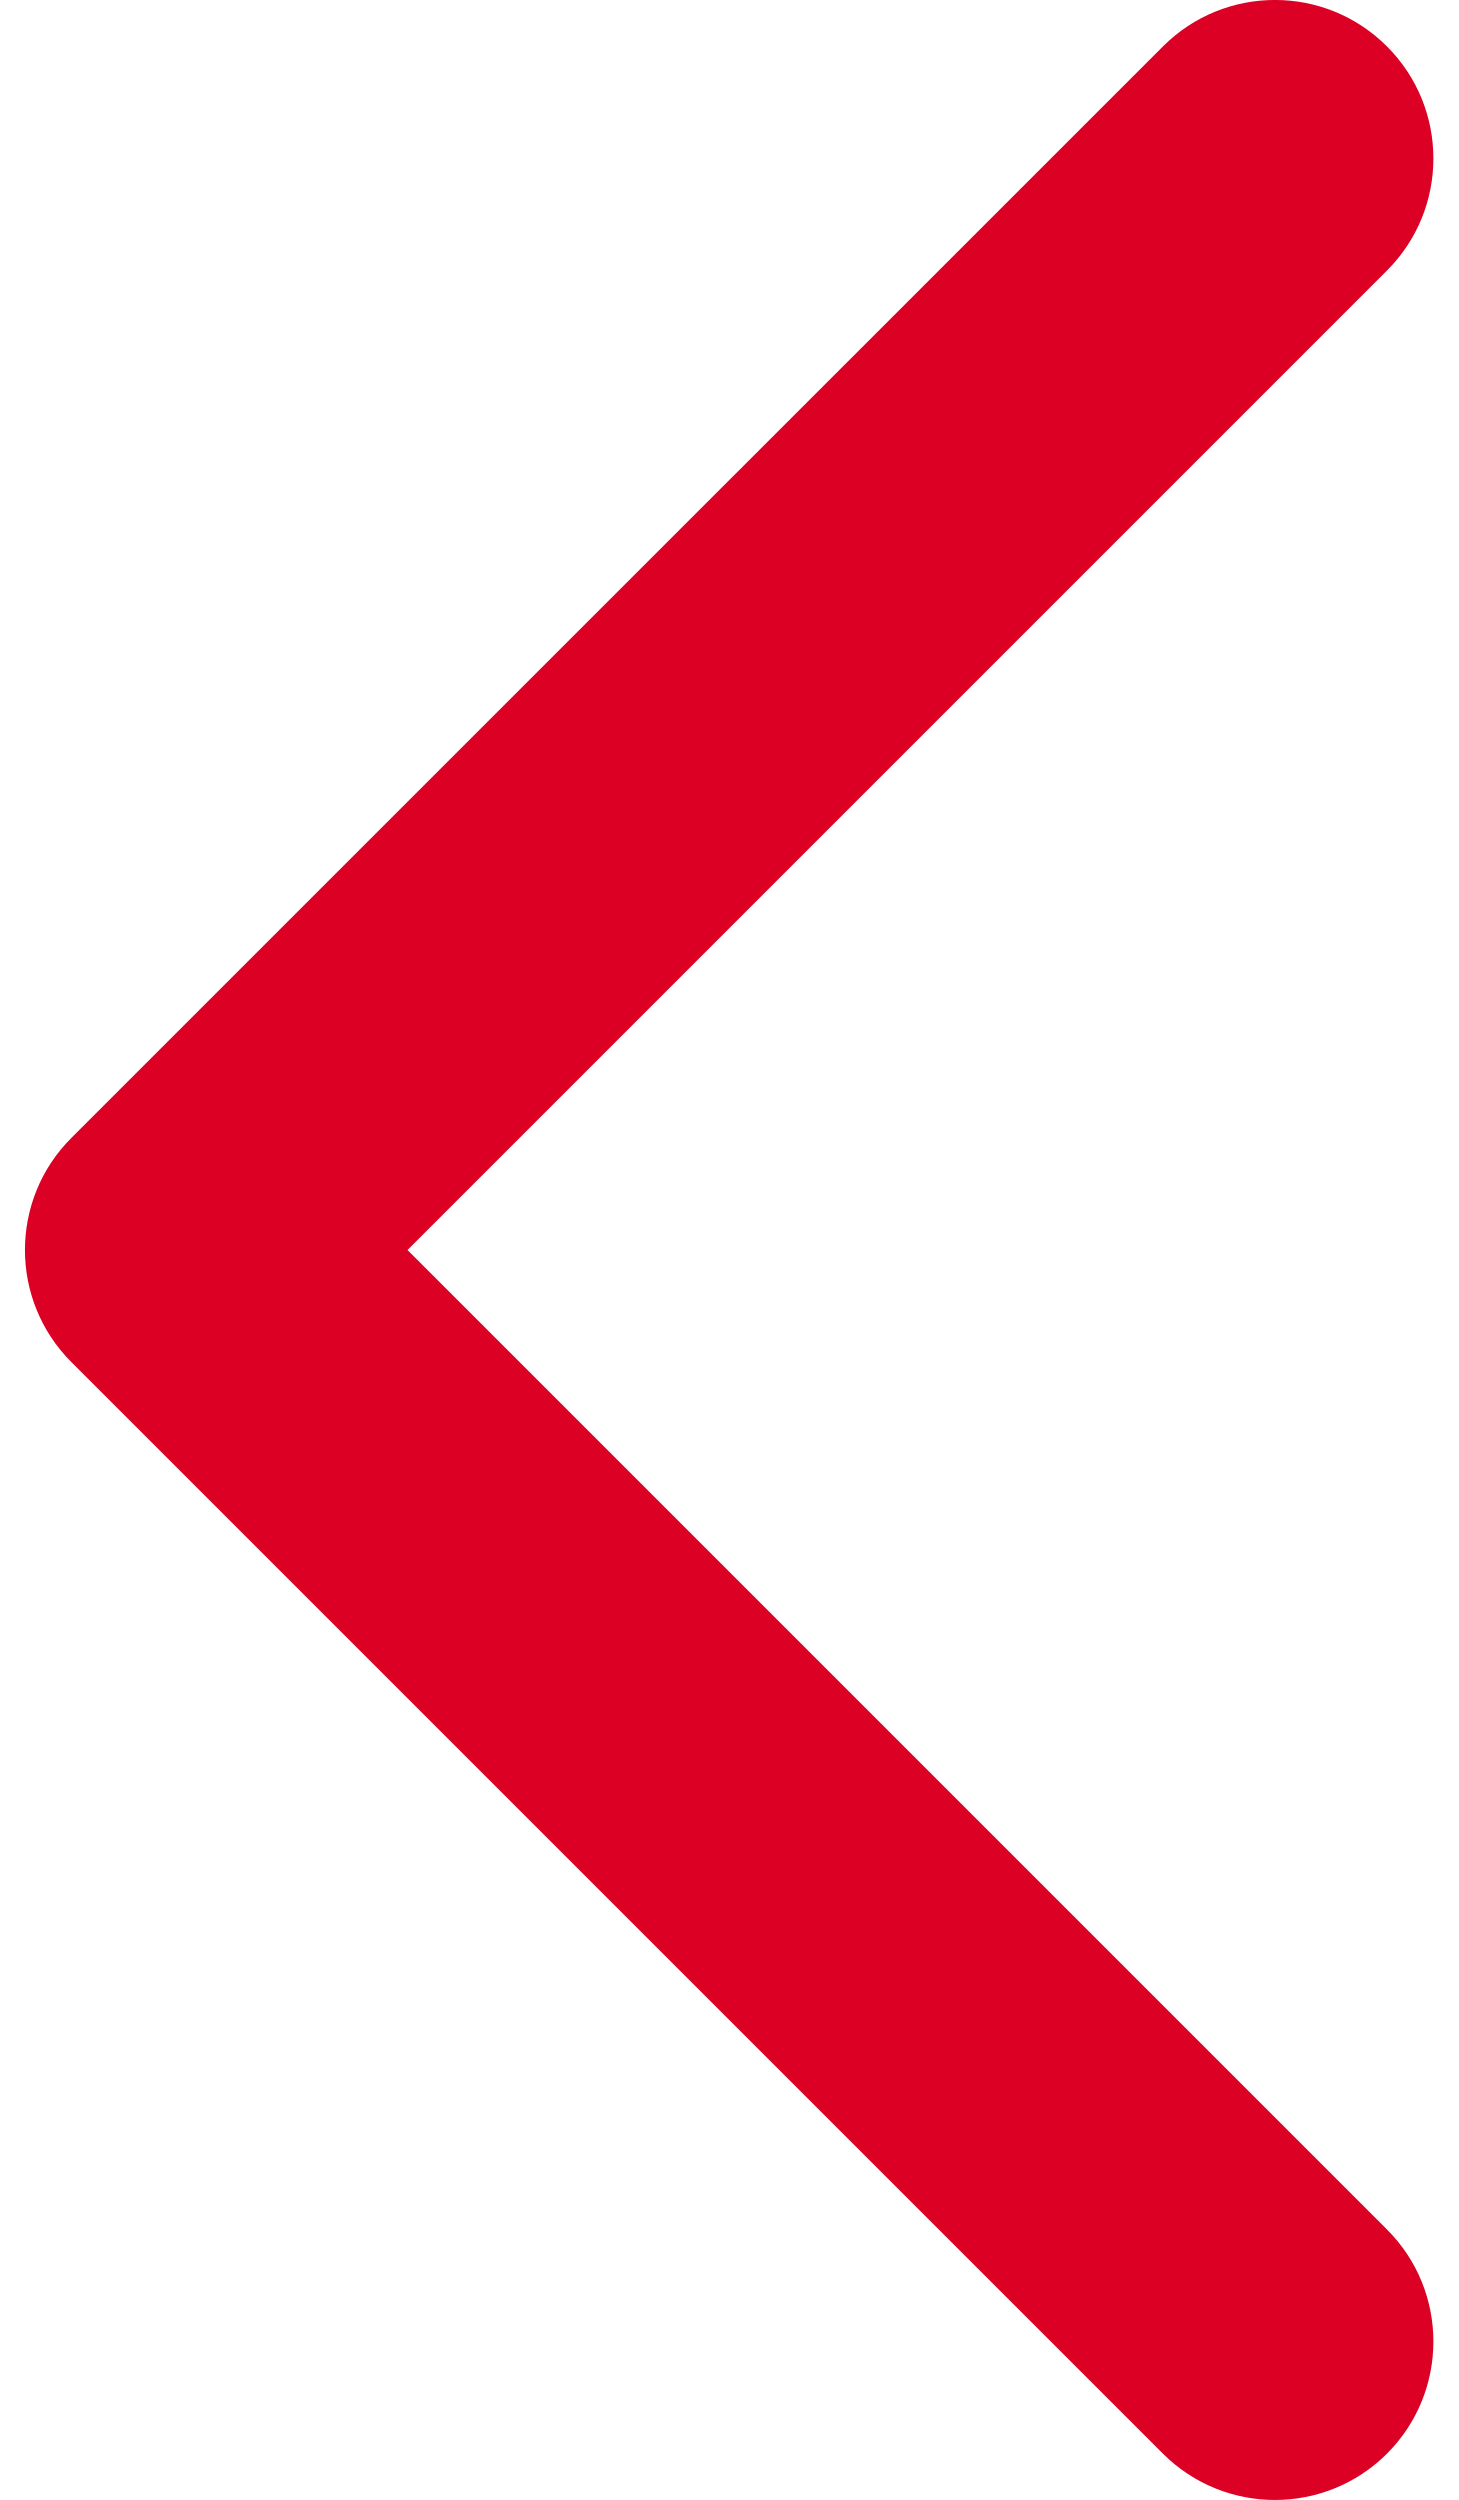
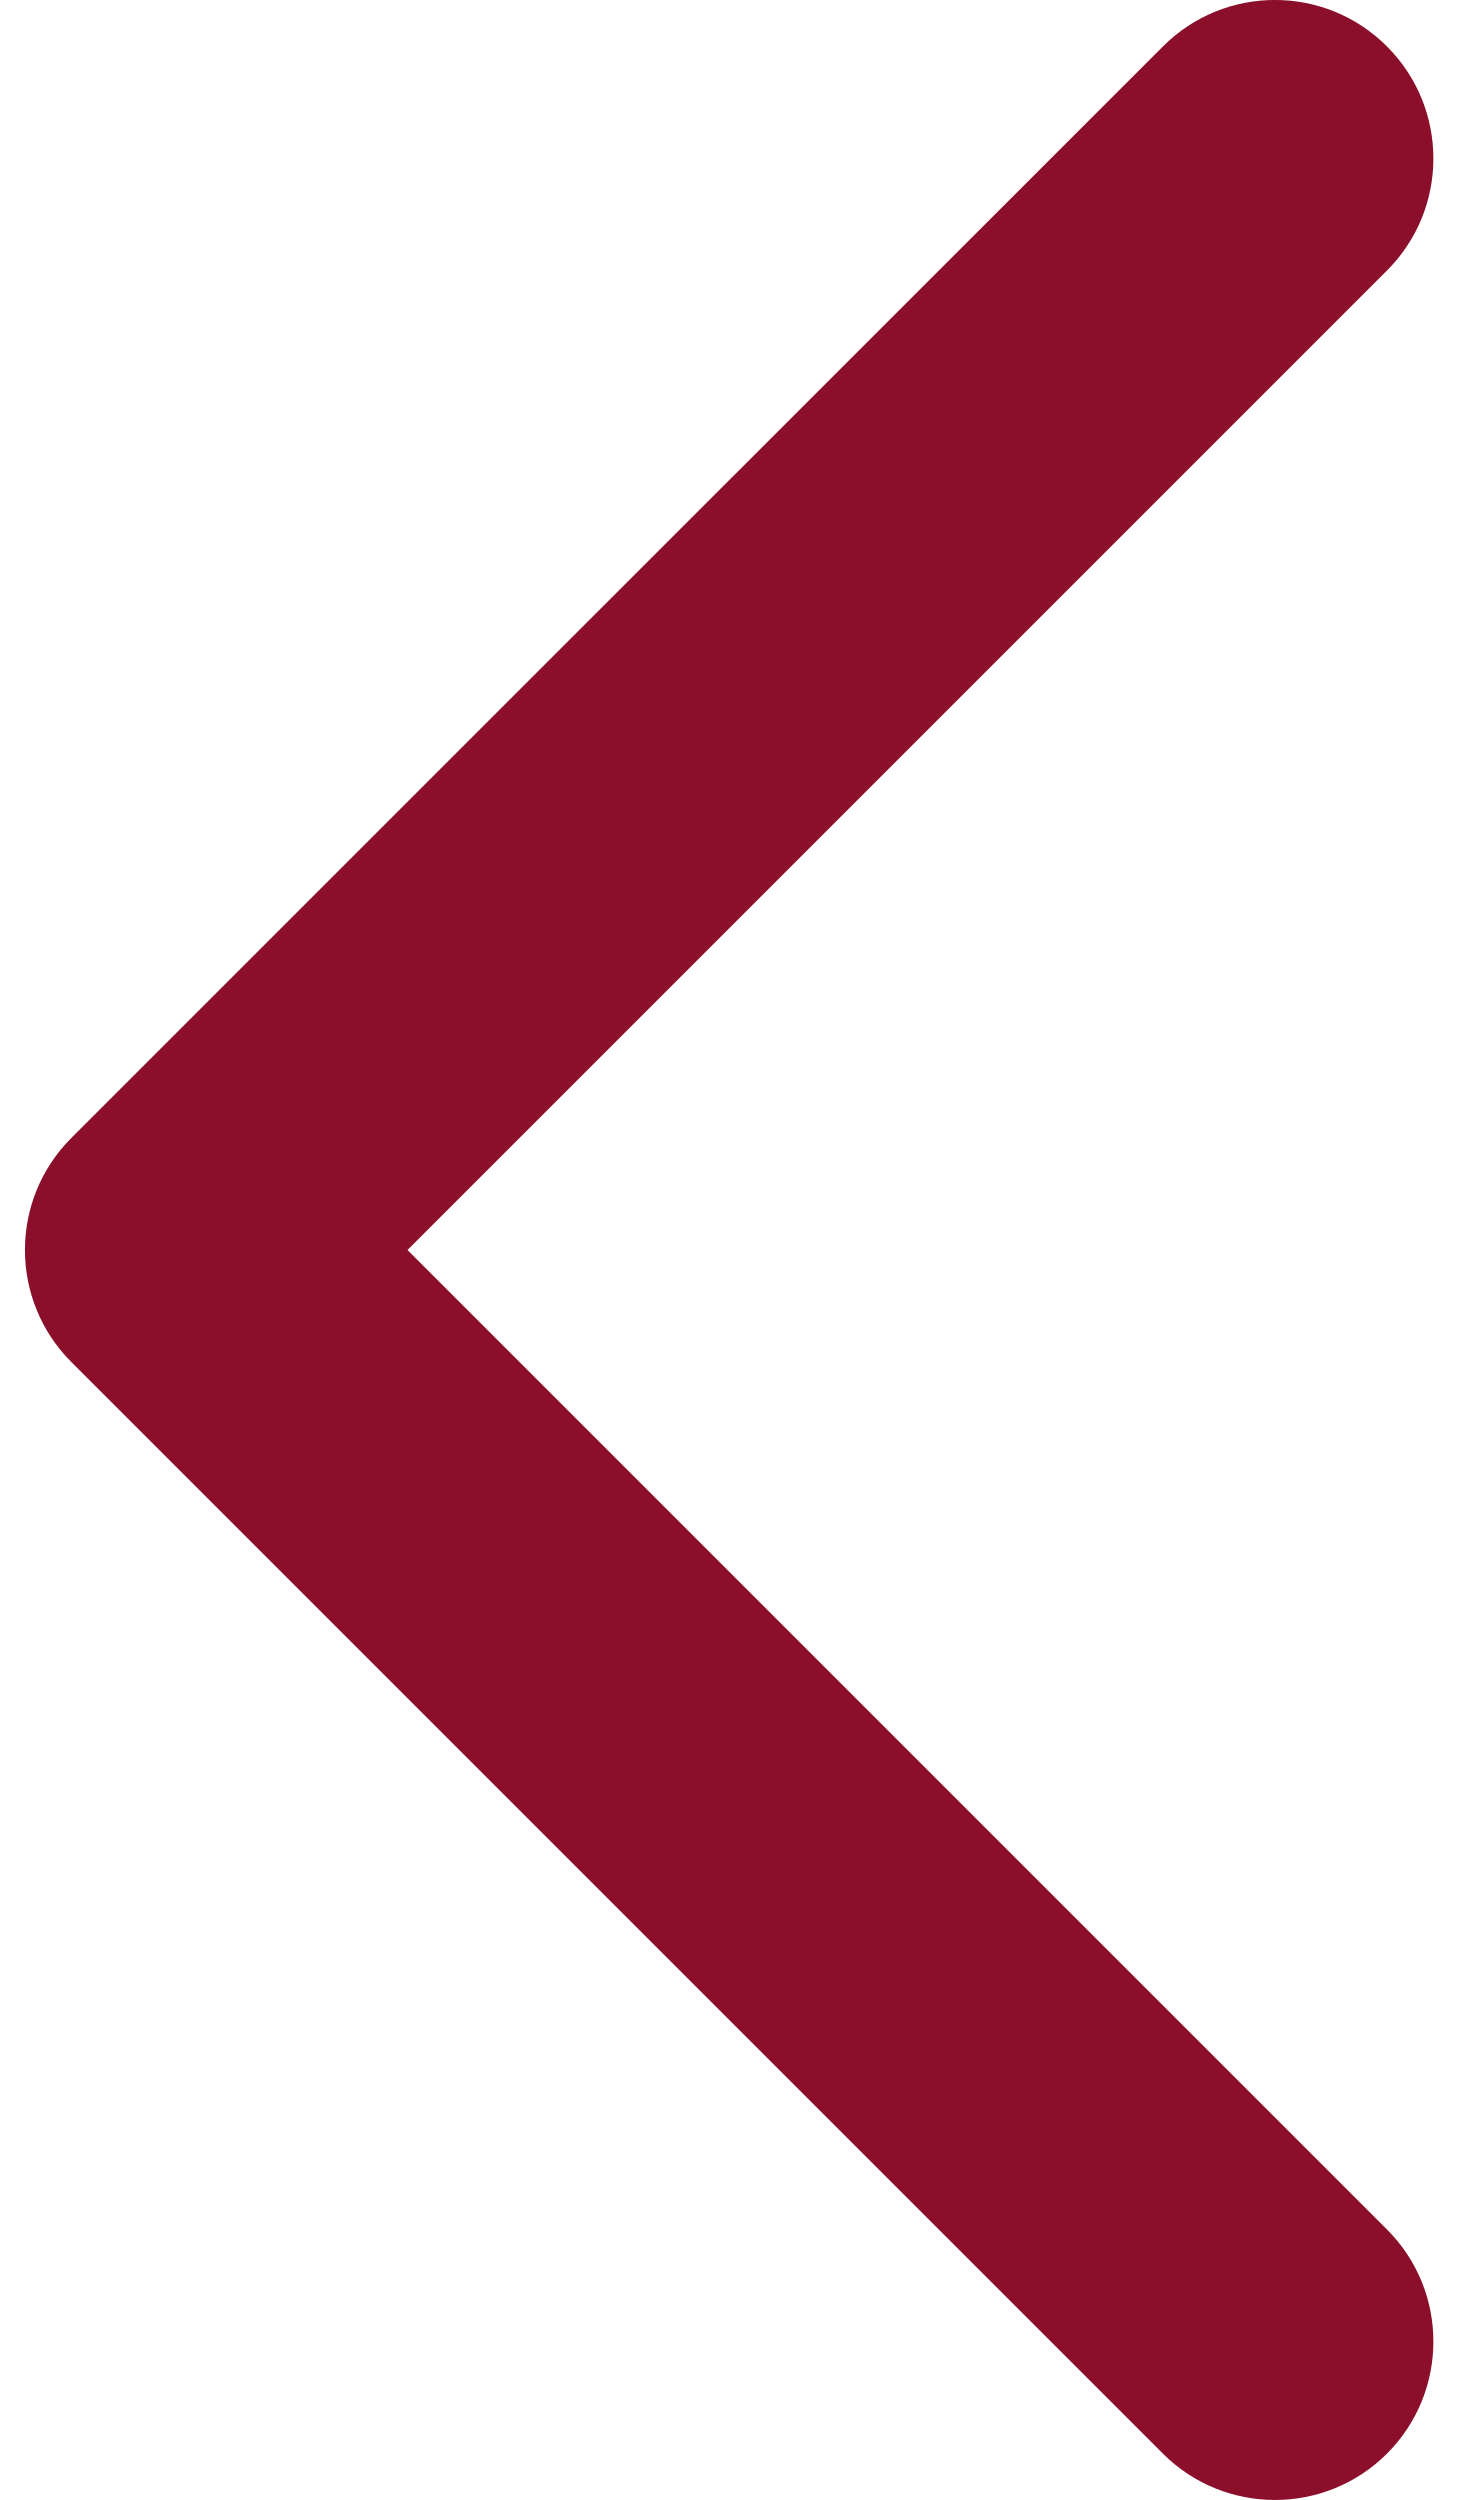
<svg xmlns="http://www.w3.org/2000/svg" width="14" height="24" viewBox="0 0 14 24" fill="none">
-   <path fill-rule="evenodd" clip-rule="evenodd" d="M13.315 0.446C13.909 1.04 13.909 2.003 13.315 2.597L3.912 12L13.315 21.403C13.909 21.997 13.909 22.96 13.315 23.555C12.721 24.148 11.758 24.148 11.164 23.555L0.685 13.076C0.091 12.482 0.091 11.518 0.685 10.924L11.164 0.446C11.758 -0.149 12.721 -0.149 13.315 0.446Z" fill="#DB0024" />
+   <path fill-rule="evenodd" clip-rule="evenodd" d="M13.315 0.446C13.909 1.04 13.909 2.003 13.315 2.597L3.912 12L13.315 21.403C13.909 21.997 13.909 22.96 13.315 23.555C12.721 24.148 11.758 24.148 11.164 23.555L0.685 13.076C0.091 12.482 0.091 11.518 0.685 10.924L11.164 0.446C11.758 -0.149 12.721 -0.149 13.315 0.446Z" fill="#8B0F2A" />
</svg>
